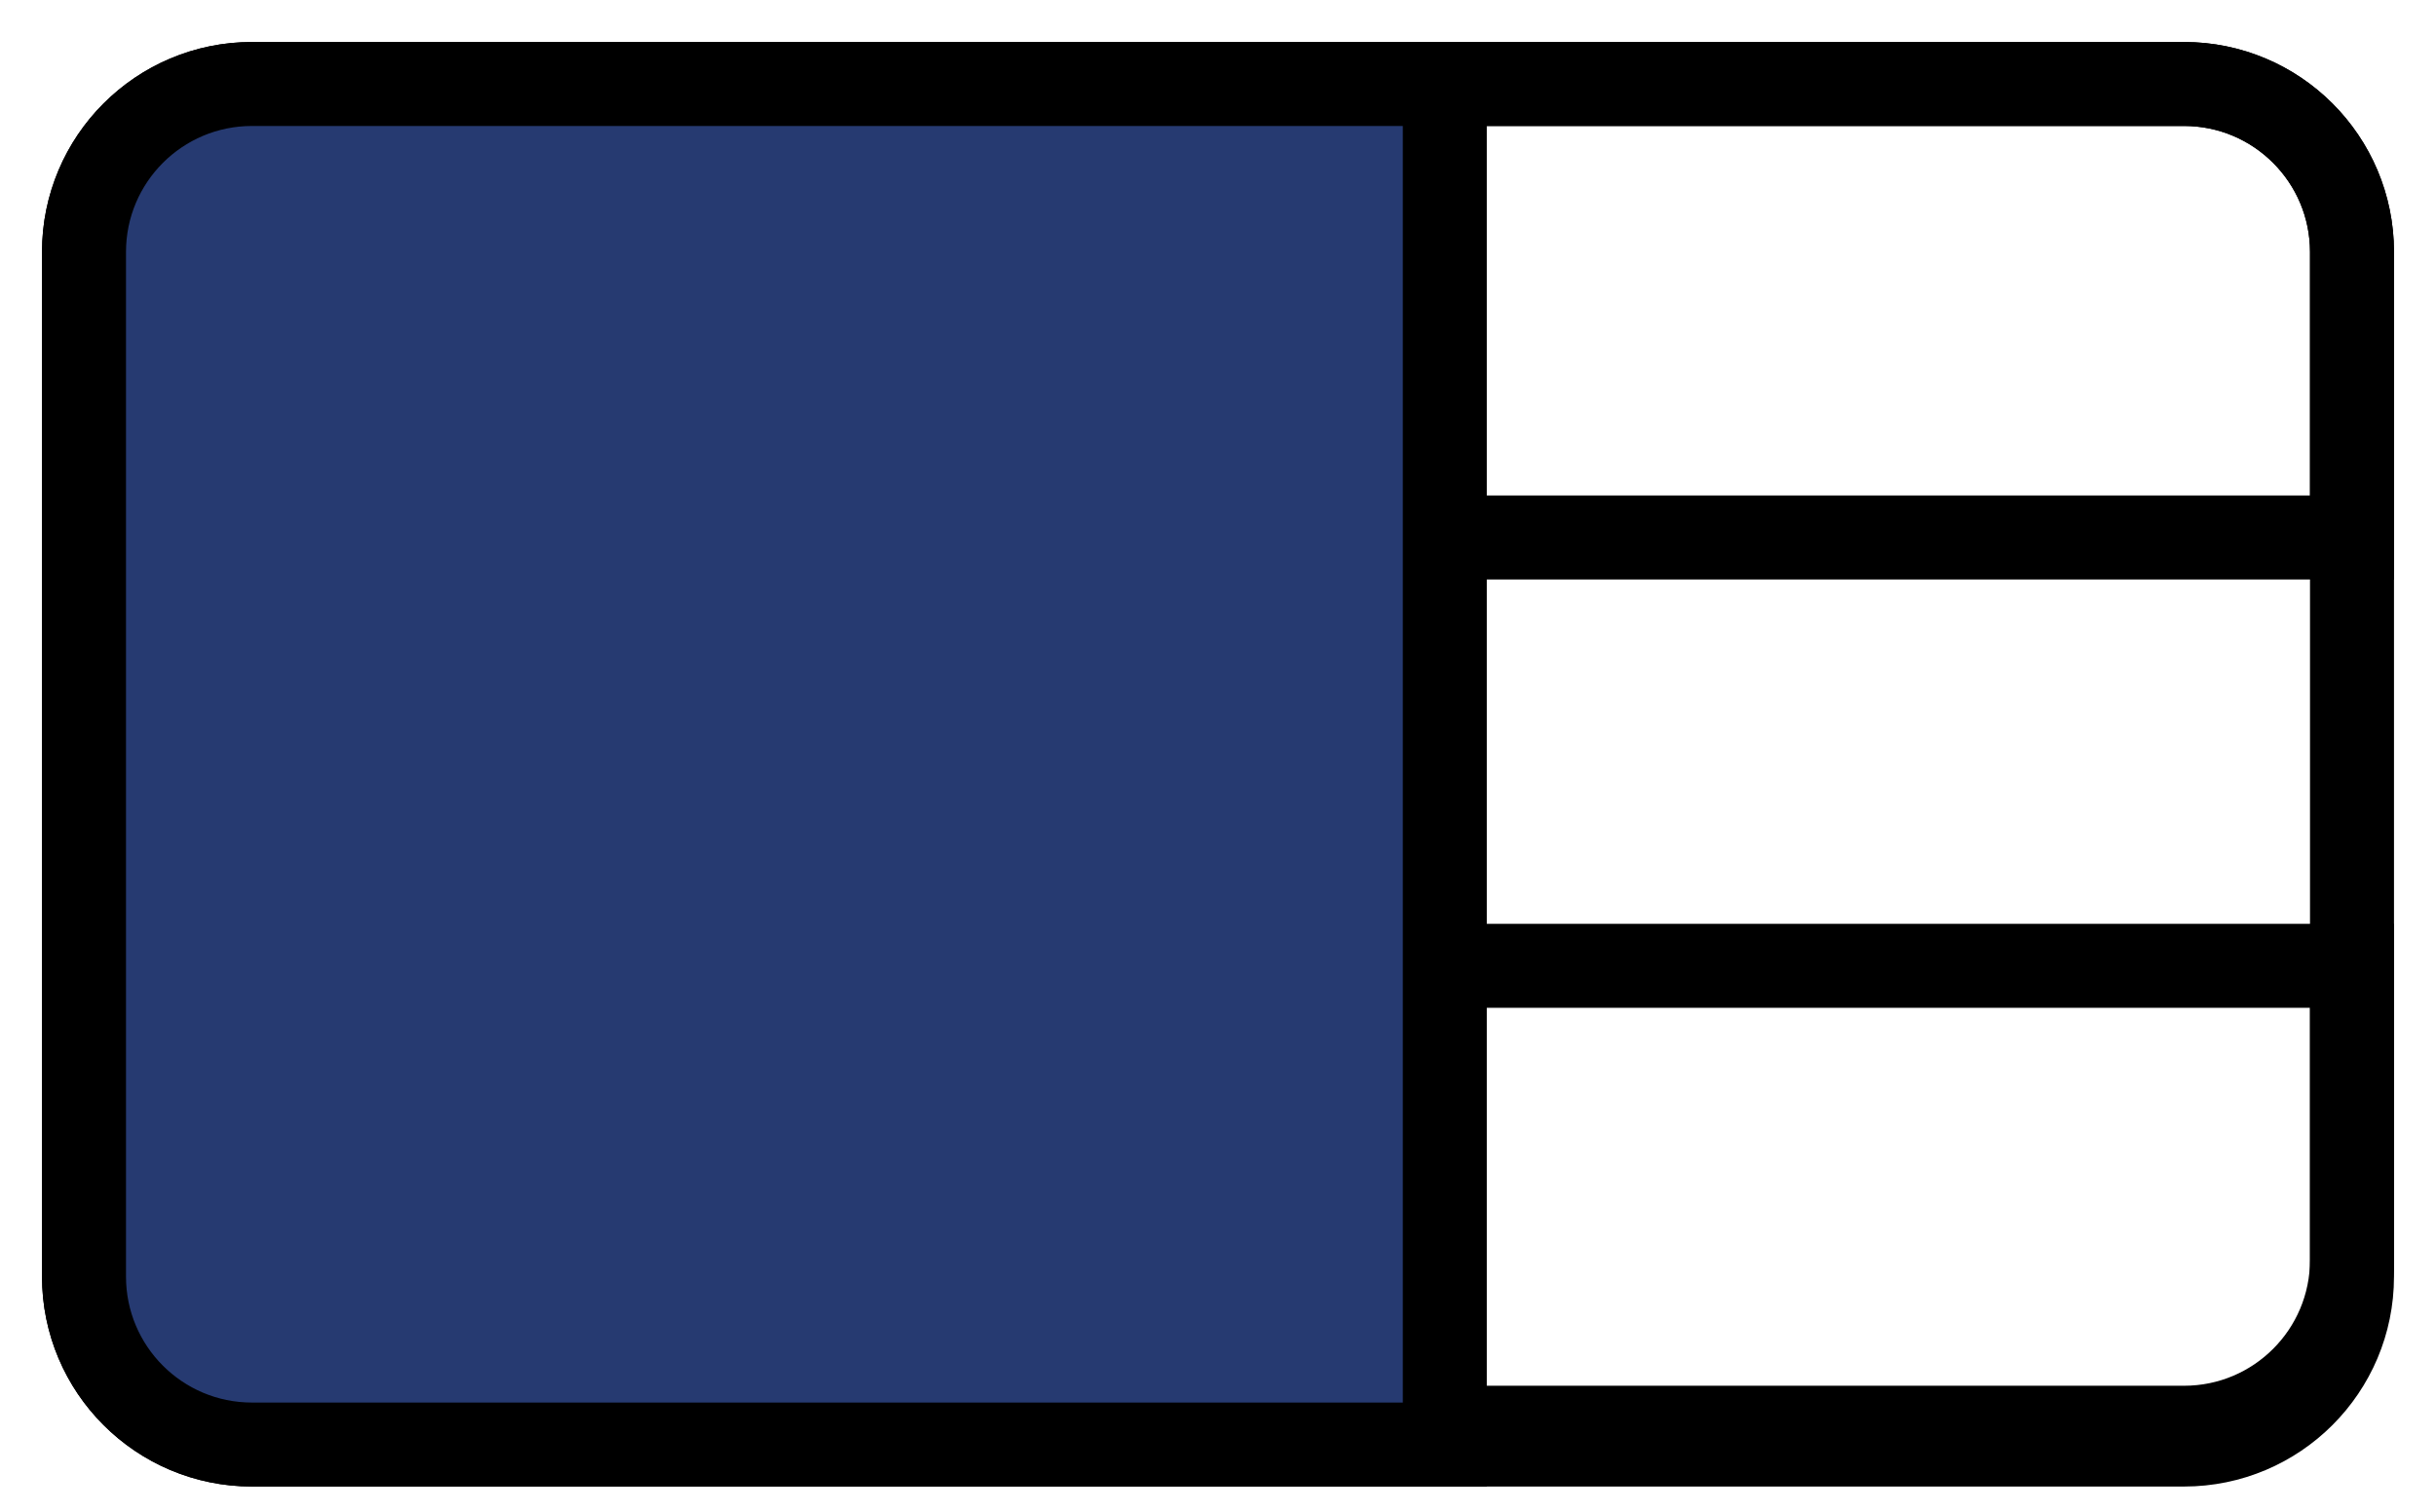
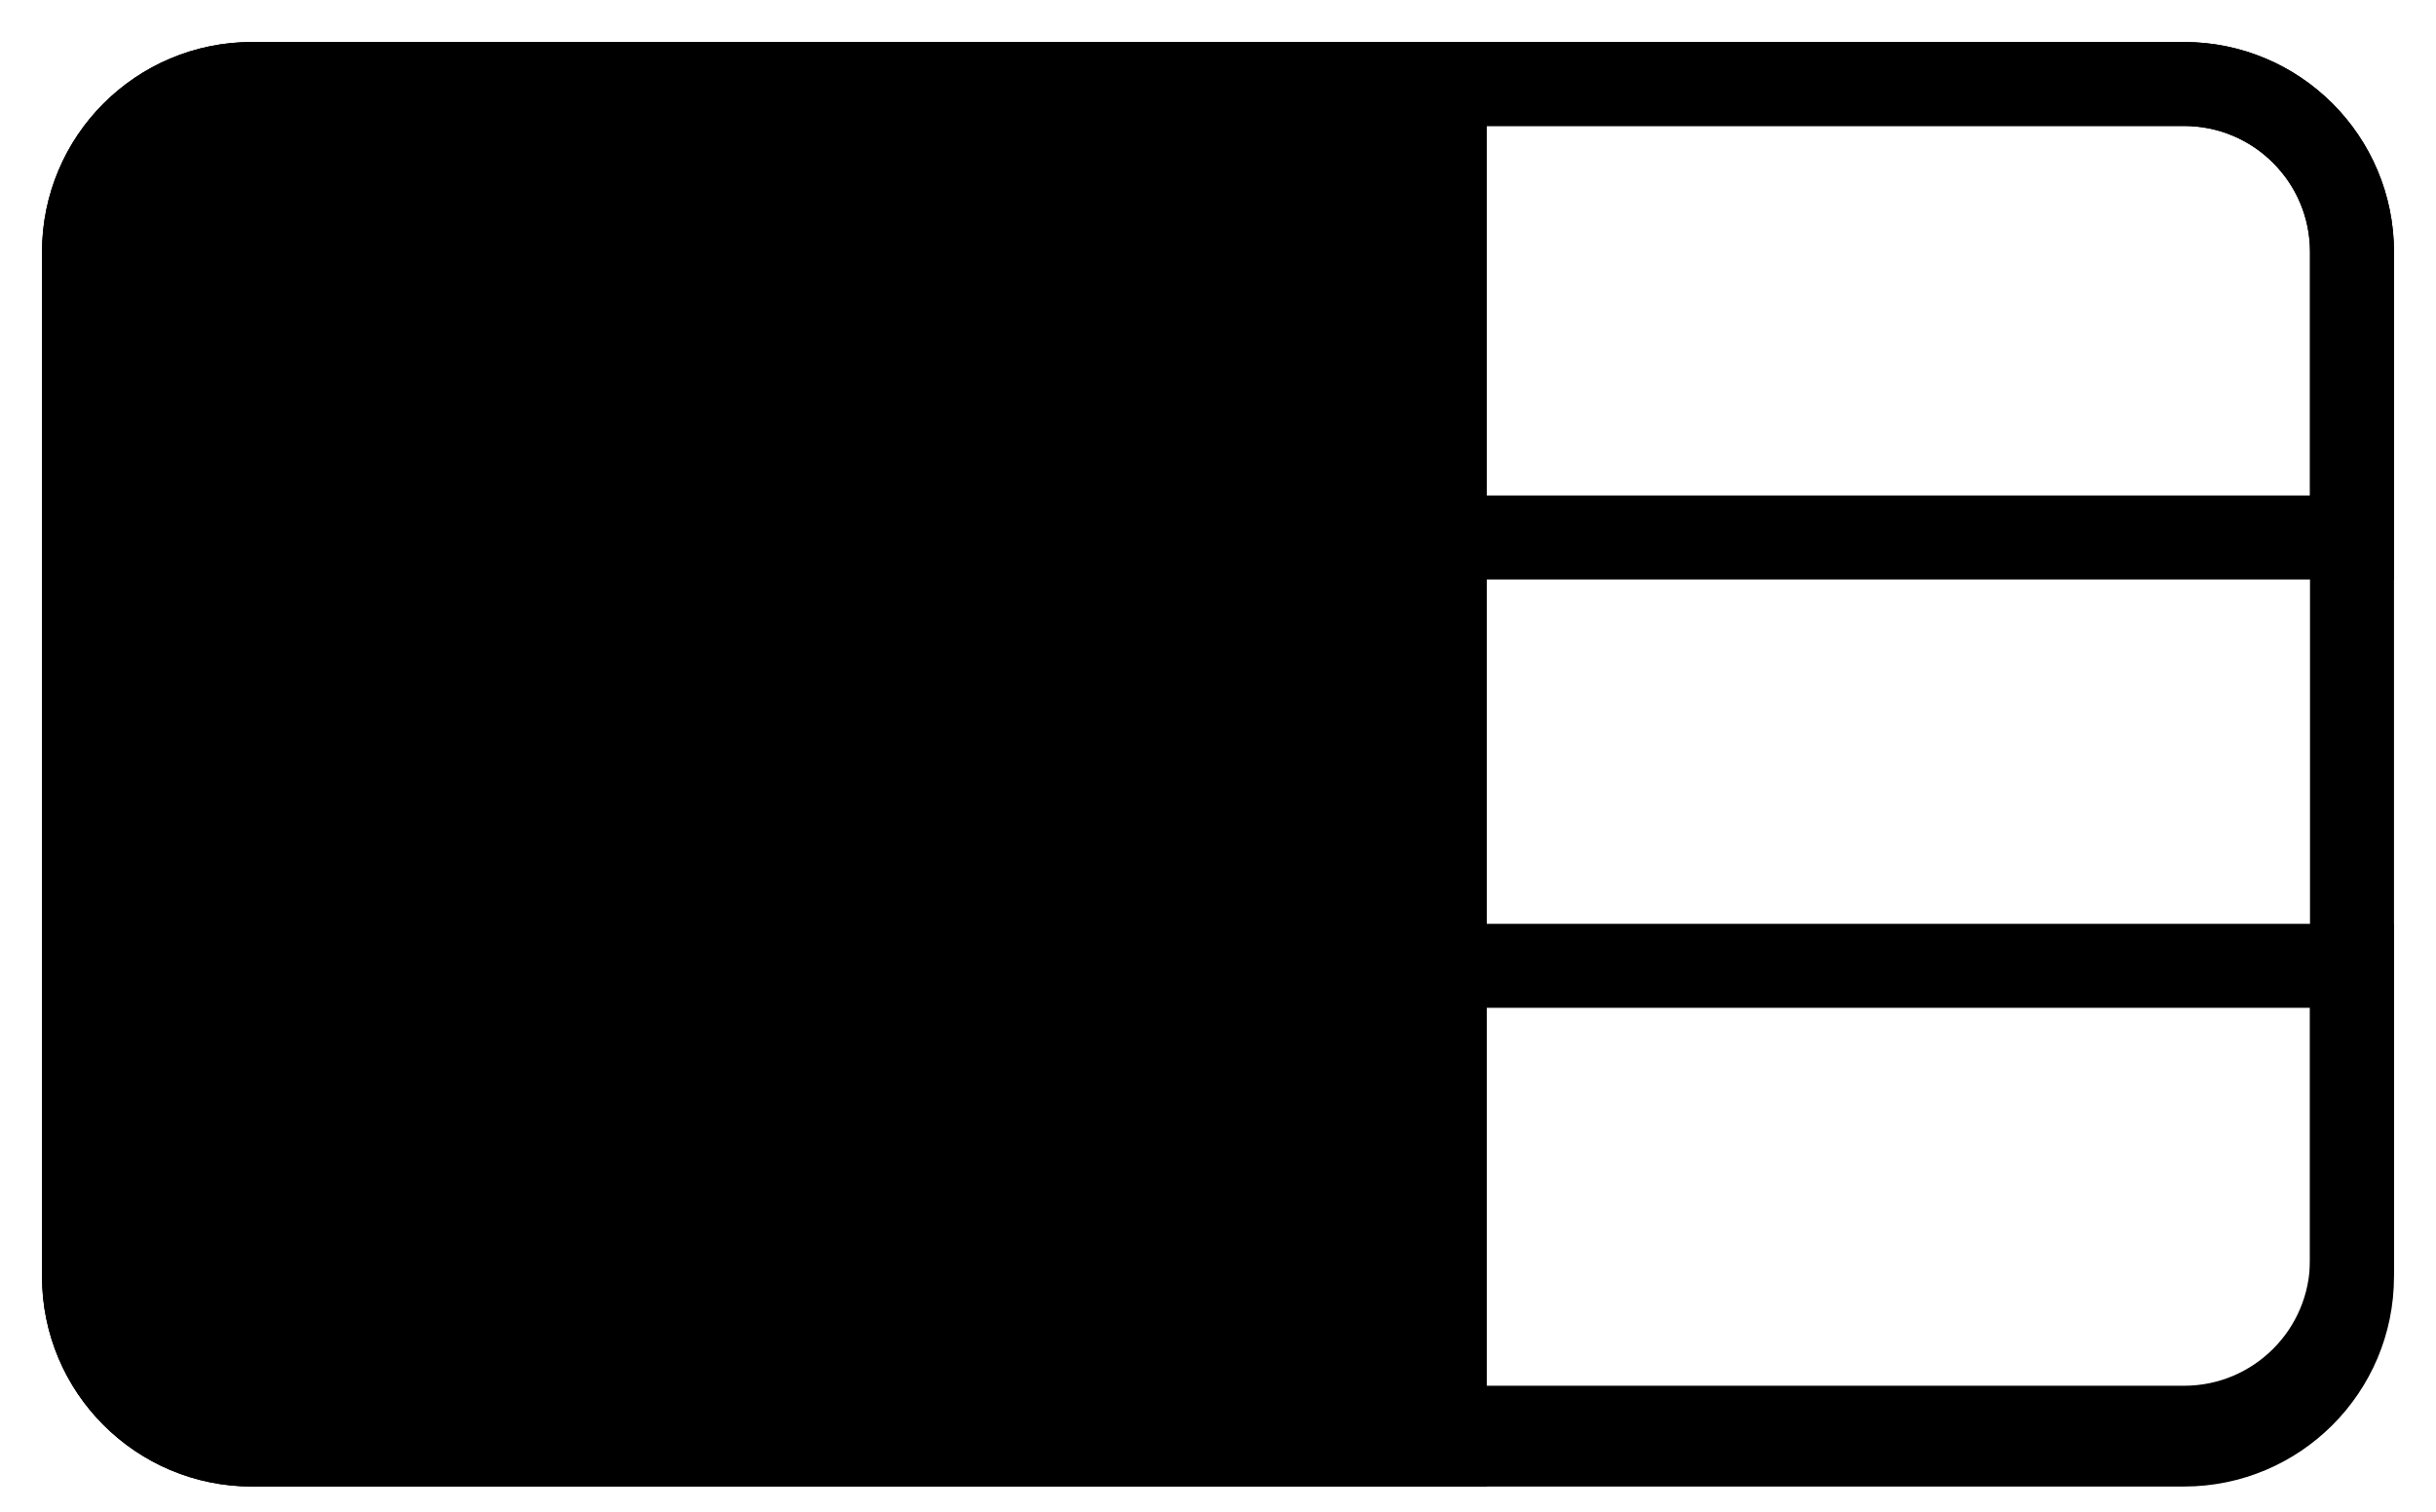
<svg xmlns="http://www.w3.org/2000/svg" width="29px" height="18px" viewBox="0 0 29 18" version="1.1">
  <g id="Layout-select----FINAL" stroke="none" stroke-width="1" fill="none" fill-rule="evenodd">
    <g id="layout-advanced-3d-primary" transform="translate(1, 1)" stroke="currentColor">
      <rect id="Rectangle" x="0" y="0" width="27" height="16.2" rx="2" />
      <path d="M15.429,10.5 L27,10.5 L27,14 C27,15.105 26.105,16 25,16 L15.429,16 L15.429,16 L15.429,10.5 Z" id="Rectangle" />
      <path d="M15.429,0 L25,0 C26.105,-2.02906125e-16 27,0.895 27,2 L27,5.4 L27,5.4 L15.429,5.4 L15.429,0 Z" id="Rectangle" />
-       <path d="M0,0 L14.2,0 C15.305,-2.02906125e-16 16.2,0.895 16.2,2 L16.2,14.2 C16.2,15.305 15.305,16.2 14.2,16.2 L0,16.2 L0,16.2 L0,0 Z" id="Rectangle" fill="#263A71" transform="translate(8.1, 8.1) scale(-1, 1) translate(-8.1, -8.1)" />
+       <path d="M0,0 L14.2,0 C15.305,-2.02906125e-16 16.2,0.895 16.2,2 L16.2,14.2 C16.2,15.305 15.305,16.2 14.2,16.2 L0,16.2 L0,16.2 L0,0 Z" id="Rectangle" fill="currentColor" transform="translate(8.1, 8.1) scale(-1, 1) translate(-8.1, -8.1)" />
    </g>
  </g>
</svg>
